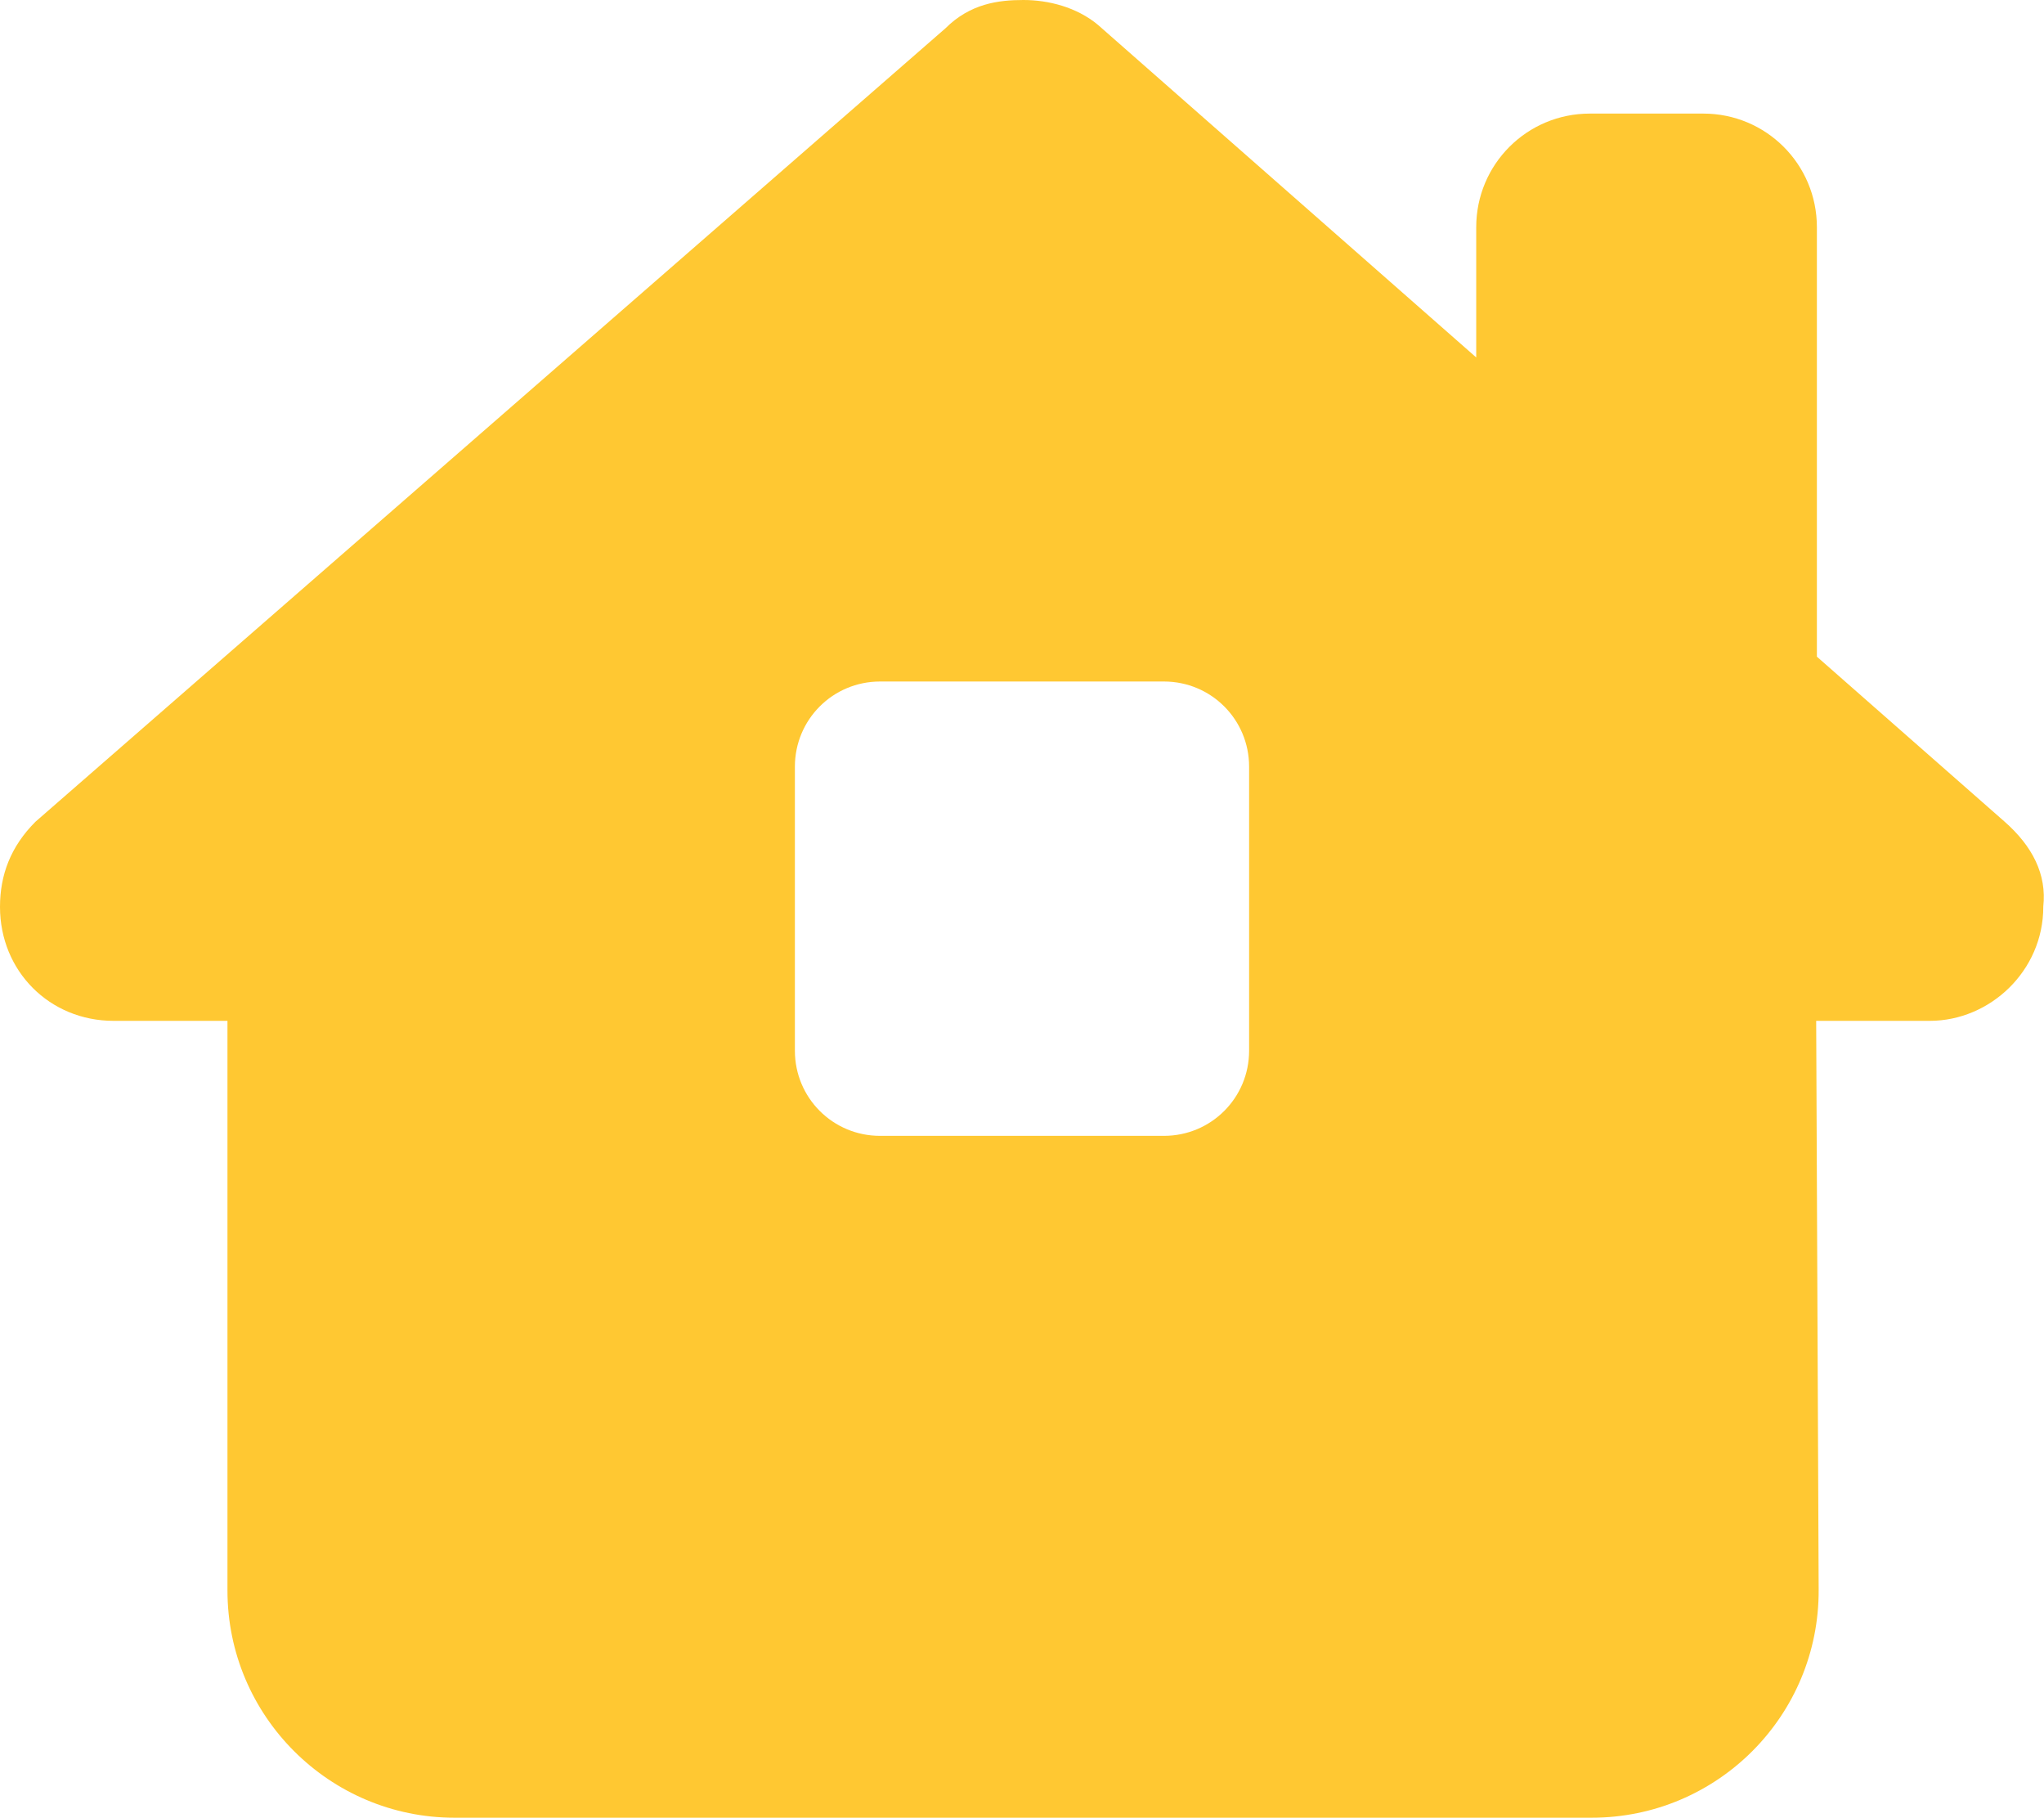
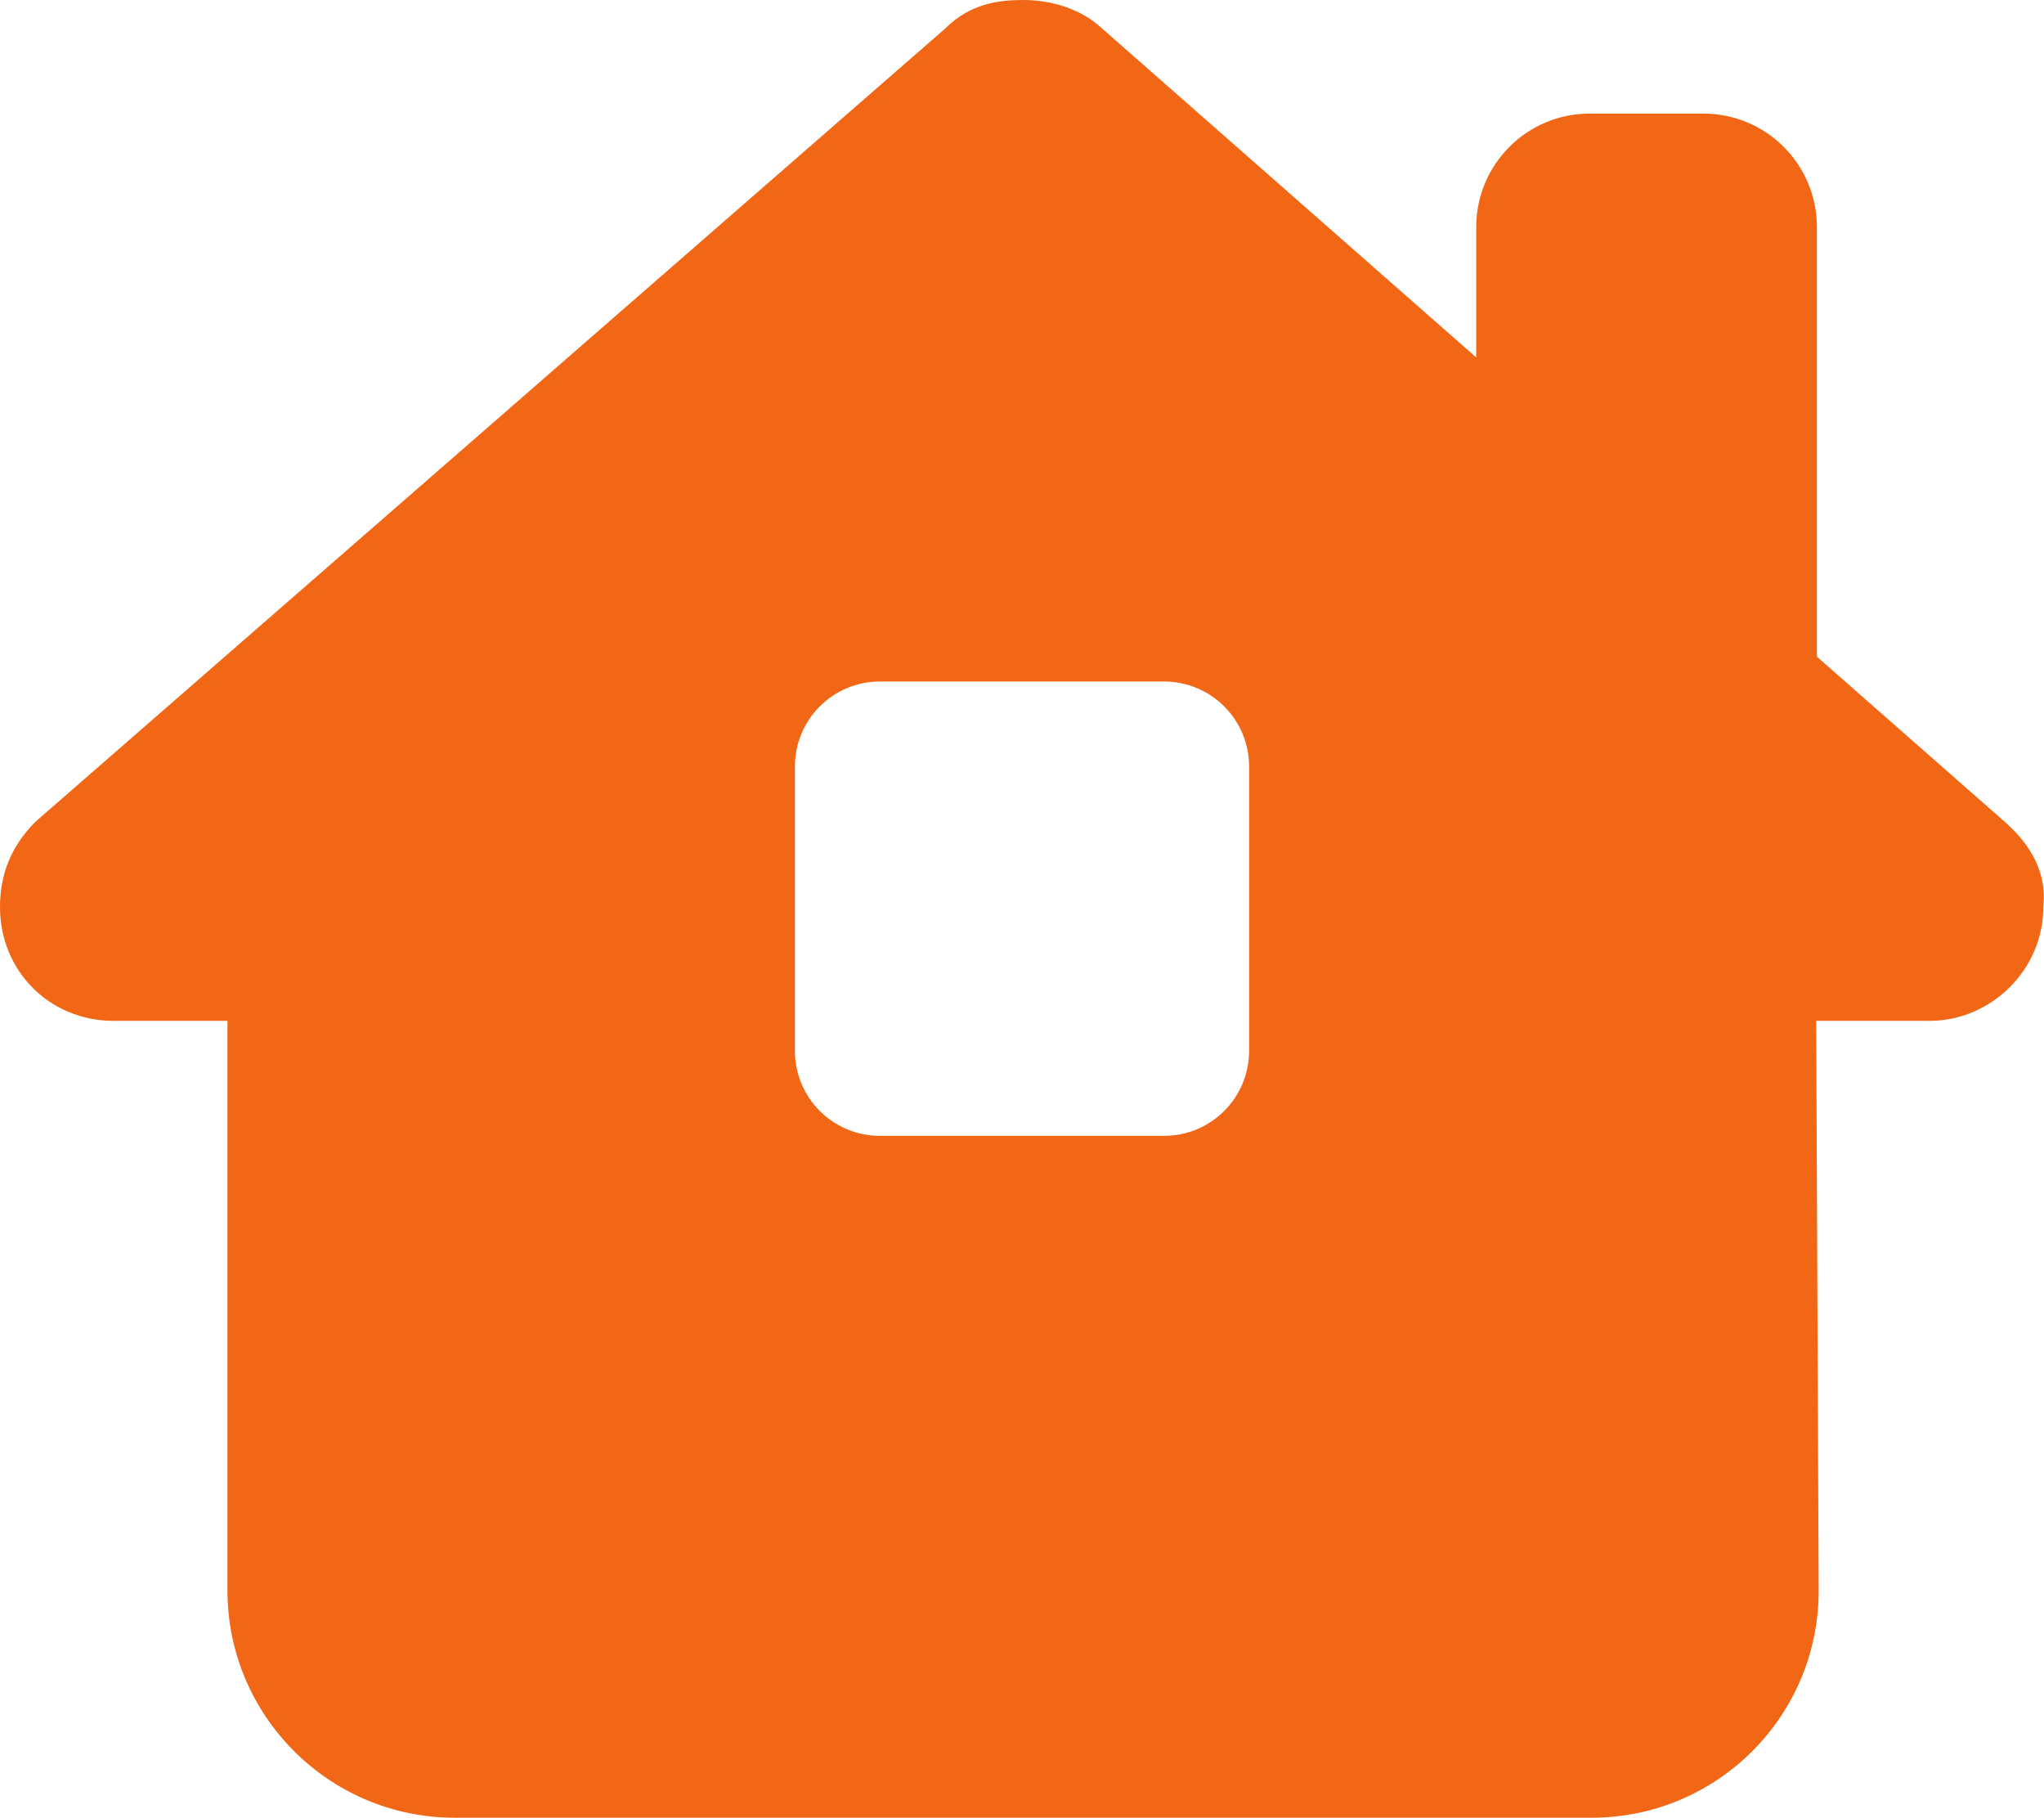
<svg xmlns="http://www.w3.org/2000/svg" viewBox="0 0 576 512">
-   <path fill="#ffc832" d="M575.8 255.5c0 18-15 32.1-32 32.1h-32l.7 160.2c.2 35.5-28.5 64.3-64 64.3H128.1c-35.3 0-64-28.7-64-64V287.6H32c-18 0-32-14-32-32.1c0-9 3-17 10-24L266.4 8c7-7 15-8 22-8s15 2 21 7L416 100.7V64c0-17.7 14.3-32 32-32h32c17.7 0 32 14.3 32 32V185l52.8 46.4c8 7 12 15 11 24zM248 192c-13.3 0-24 10.7-24 24v80c0 13.3 10.7 24 24 24h80c13.3 0 24-10.7 24-24V216c0-13.3-10.7-24-24-24H248z" />
+   <path fill="#f26716" d="M575.8 255.5c0 18-15 32.1-32 32.1h-32l.7 160.2c.2 35.5-28.5 64.3-64 64.3H128.1c-35.3 0-64-28.7-64-64V287.6H32c-18 0-32-14-32-32.1c0-9 3-17 10-24L266.4 8c7-7 15-8 22-8s15 2 21 7L416 100.7V64c0-17.7 14.3-32 32-32h32c17.7 0 32 14.3 32 32V185l52.8 46.4c8 7 12 15 11 24zM248 192c-13.3 0-24 10.7-24 24v80c0 13.3 10.7 24 24 24h80c13.3 0 24-10.7 24-24V216c0-13.3-10.7-24-24-24H248z" />
</svg>
